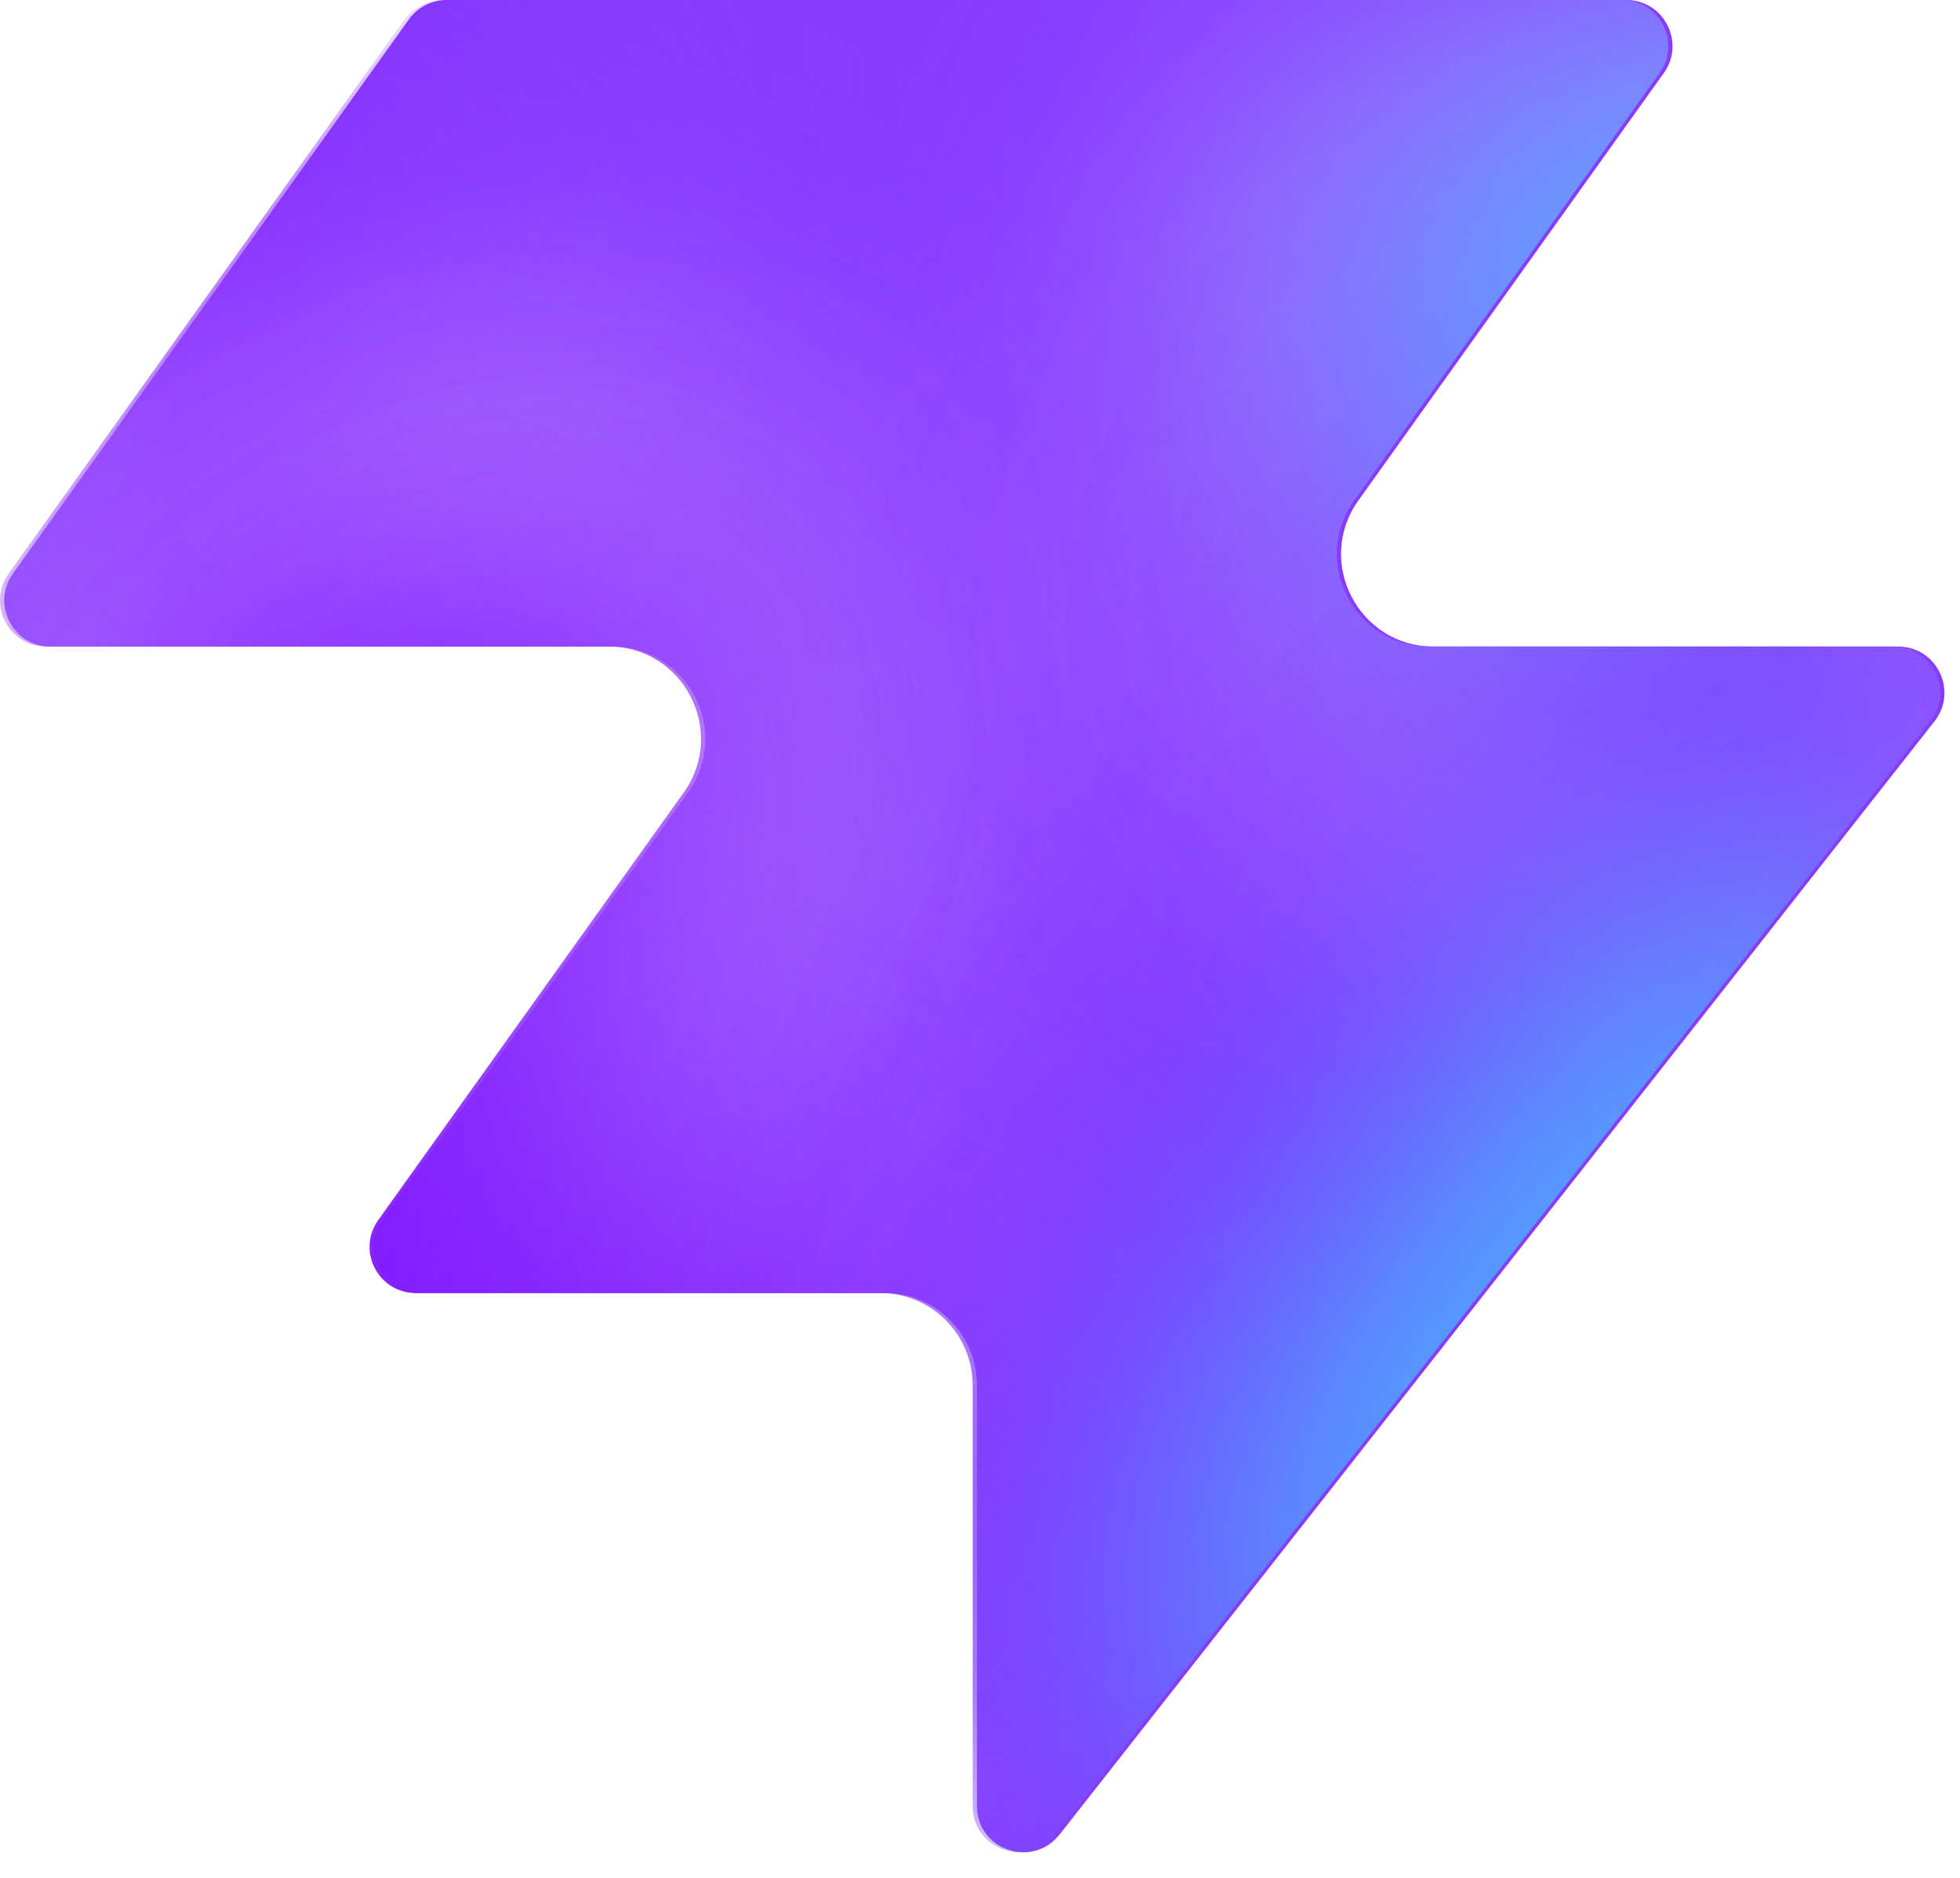
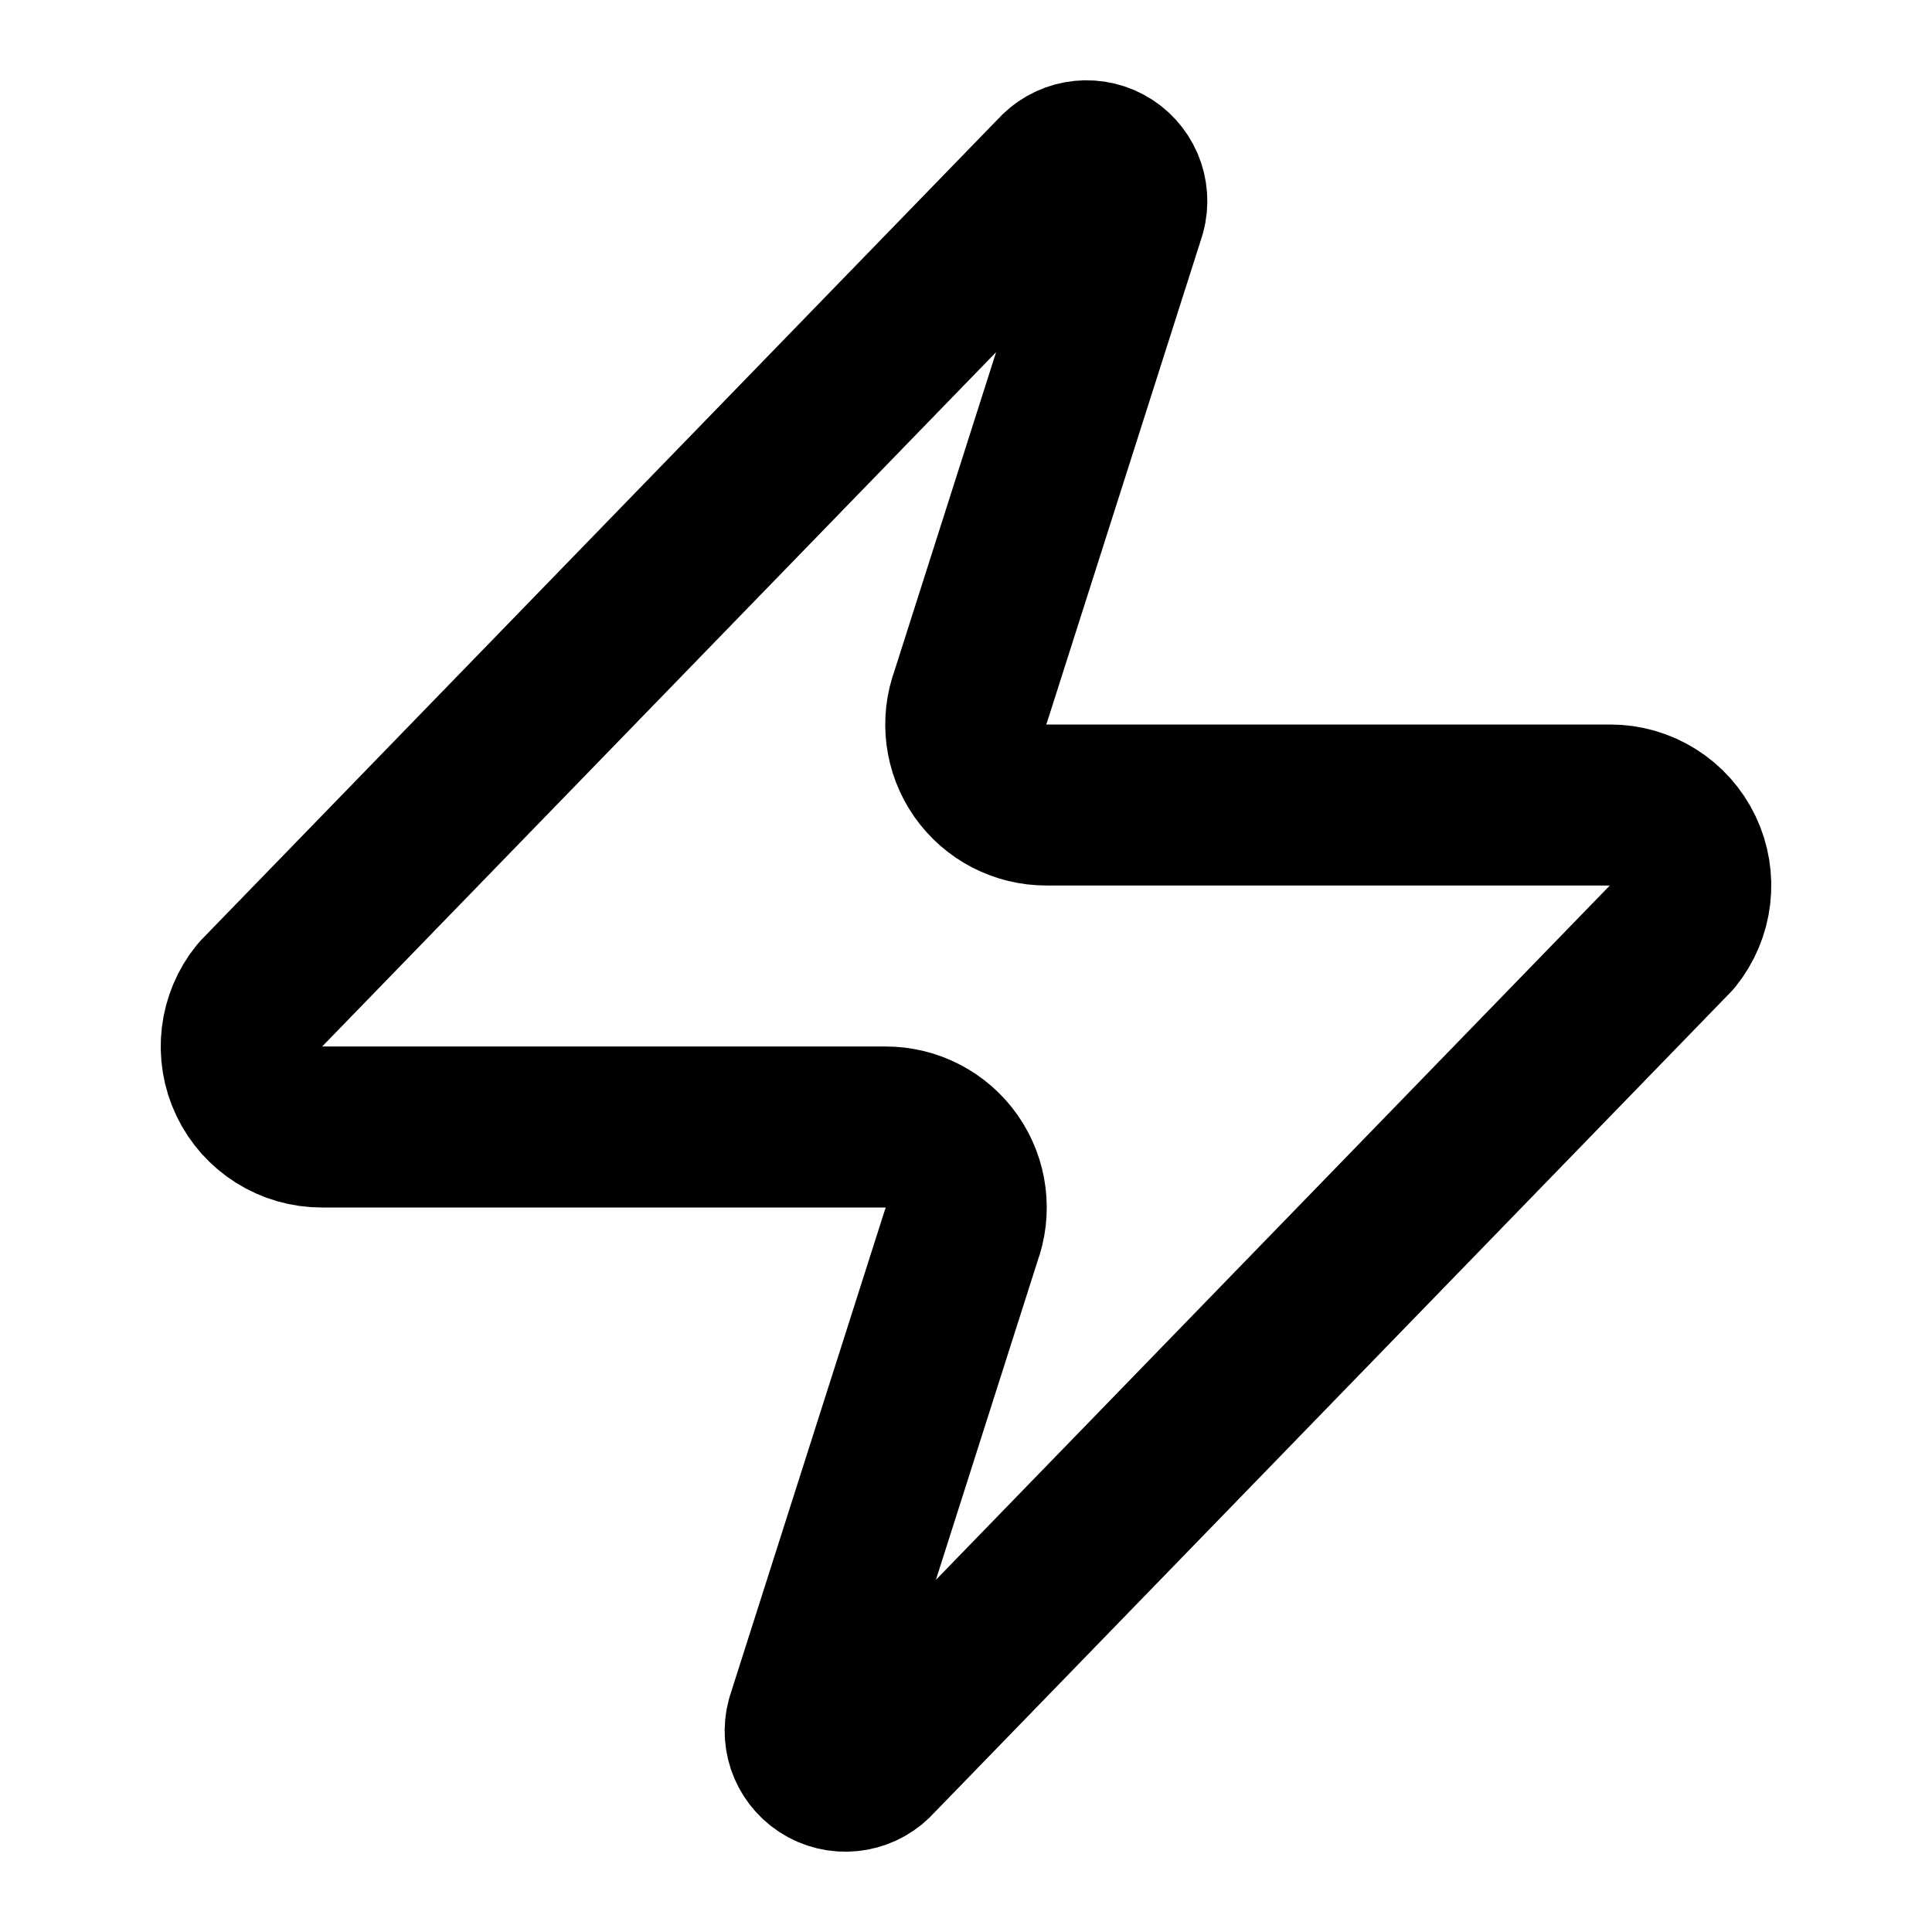
- <svg xmlns="http://www.w3.org/2000/svg" width="48" height="46" fill="none" viewBox="0 0 48 46">
-   <path fill="#863bff" d="M25.946 44.938c-.664.845-2.021.375-2.021-.698V33.937a2.26 2.26 0 0 0-2.262-2.262H10.287c-.92 0-1.456-1.04-.92-1.788l7.48-10.471c1.07-1.497 0-3.578-1.842-3.578H1.237c-.92 0-1.456-1.04-.92-1.788L10.013.474c.214-.297.556-.474.92-.474h28.894c.92 0 1.456 1.04.92 1.788l-7.48 10.471c-1.07 1.498 0 3.579 1.842 3.579h11.377c.943 0 1.473 1.088.89 1.83L25.947 44.94z" style="fill:#863bff;fill:color(display-p3 .525 .23 1);fill-opacity:1" />
-   <mask id="a" width="48" height="46" x="0" y="0" maskUnits="userSpaceOnUse" style="mask-type:alpha">
-     <path fill="#000" d="M25.842 44.938c-.664.844-2.021.375-2.021-.698V33.937a2.26 2.26 0 0 0-2.262-2.262H10.183c-.92 0-1.456-1.04-.92-1.788l7.48-10.471c1.07-1.498 0-3.579-1.842-3.579H1.133c-.92 0-1.456-1.04-.92-1.787L9.91.473c.214-.297.556-.474.92-.474h28.894c.92 0 1.456 1.04.92 1.788l-7.48 10.471c-1.07 1.498 0 3.578 1.842 3.578h11.377c.943 0 1.473 1.088.89 1.832L25.843 44.94z" style="fill:#000;fill-opacity:1" />
-   </mask>
-   <g mask="url(#a)">
-     <g filter="url(#b)">
-       <ellipse cx="5.508" cy="14.704" fill="#ede6ff" rx="5.508" ry="14.704" style="fill:#ede6ff;fill:color(display-p3 .927 .903 1);fill-opacity:1" transform="matrix(.00324 1 1 -.00324 -4.47 31.516)" />
-     </g>
-     <g filter="url(#c)">
-       <ellipse cx="10.399" cy="29.851" fill="#ede6ff" rx="10.399" ry="29.851" style="fill:#ede6ff;fill:color(display-p3 .927 .903 1);fill-opacity:1" transform="matrix(.00324 1 1 -.00324 -39.328 7.883)" />
-     </g>
-     <g filter="url(#d)">
-       <ellipse cx="5.508" cy="30.487" fill="#7e14ff" rx="5.508" ry="30.487" style="fill:#7e14ff;fill:color(display-p3 .492 .077 1);fill-opacity:1" transform="rotate(89.814 -25.913 -14.639)scale(1 -1)" />
-     </g>
-     <g filter="url(#e)">
-       <ellipse cx="5.508" cy="30.599" fill="#7e14ff" rx="5.508" ry="30.599" style="fill:#7e14ff;fill:color(display-p3 .492 .077 1);fill-opacity:1" transform="rotate(89.814 -32.644 -3.334)scale(1 -1)" />
-     </g>
-     <g filter="url(#f)">
-       <ellipse cx="5.508" cy="30.599" fill="#7e14ff" rx="5.508" ry="30.599" style="fill:#7e14ff;fill:color(display-p3 .492 .077 1);fill-opacity:1" transform="matrix(.00324 1 1 -.00324 -34.34 30.47)" />
-     </g>
-     <g filter="url(#g)">
-       <ellipse cx="14.072" cy="22.078" fill="#ede6ff" rx="14.072" ry="22.078" style="fill:#ede6ff;fill:color(display-p3 .927 .903 1);fill-opacity:1" transform="rotate(93.35 24.506 48.493)scale(-1 1)" />
-     </g>
-     <g filter="url(#h)">
-       <ellipse cx="3.47" cy="21.501" fill="#7e14ff" rx="3.47" ry="21.501" style="fill:#7e14ff;fill:color(display-p3 .492 .077 1);fill-opacity:1" transform="rotate(89.009 28.708 47.59)scale(-1 1)" />
-     </g>
-     <g filter="url(#i)">
-       <ellipse cx="3.47" cy="21.501" fill="#7e14ff" rx="3.47" ry="21.501" style="fill:#7e14ff;fill:color(display-p3 .492 .077 1);fill-opacity:1" transform="rotate(89.009 28.708 47.59)scale(-1 1)" />
-     </g>
-     <g filter="url(#j)">
-       <ellipse cx=".387" cy="8.972" fill="#7e14ff" rx="4.407" ry="29.108" style="fill:#7e14ff;fill:color(display-p3 .492 .077 1);fill-opacity:1" transform="rotate(39.51 .387 8.972)" />
-     </g>
-     <g filter="url(#k)">
-       <ellipse cx="47.523" cy="-6.092" fill="#7e14ff" rx="4.407" ry="29.108" style="fill:#7e14ff;fill:color(display-p3 .492 .077 1);fill-opacity:1" transform="rotate(37.892 47.523 -6.092)" />
-     </g>
-     <g filter="url(#l)">
-       <ellipse cx="41.412" cy="6.333" fill="#47bfff" rx="5.971" ry="9.665" style="fill:#47bfff;fill:color(display-p3 .28 .748 1);fill-opacity:1" transform="rotate(37.892 41.412 6.333)" />
-     </g>
-     <g filter="url(#m)">
-       <ellipse cx="-1.879" cy="38.332" fill="#7e14ff" rx="4.407" ry="29.108" style="fill:#7e14ff;fill:color(display-p3 .492 .077 1);fill-opacity:1" transform="rotate(37.892 -1.88 38.332)" />
-     </g>
-     <g filter="url(#n)">
-       <ellipse cx="-1.879" cy="38.332" fill="#7e14ff" rx="4.407" ry="29.108" style="fill:#7e14ff;fill:color(display-p3 .492 .077 1);fill-opacity:1" transform="rotate(37.892 -1.88 38.332)" />
-     </g>
-     <g filter="url(#o)">
-       <ellipse cx="35.651" cy="29.907" fill="#7e14ff" rx="4.407" ry="29.108" style="fill:#7e14ff;fill:color(display-p3 .492 .077 1);fill-opacity:1" transform="rotate(37.892 35.651 29.907)" />
-     </g>
-     <g filter="url(#p)">
-       <ellipse cx="38.418" cy="32.4" fill="#47bfff" rx="5.971" ry="15.297" style="fill:#47bfff;fill:color(display-p3 .28 .748 1);fill-opacity:1" transform="rotate(37.892 38.418 32.4)" />
-     </g>
-   </g>
-   <defs>
-     <filter id="b" width="60.045" height="41.654" x="-19.77" y="16.149" color-interpolation-filters="sRGB" filterUnits="userSpaceOnUse">
-       <feFlood flood-opacity="0" result="BackgroundImageFix" />
-       <feBlend in="SourceGraphic" in2="BackgroundImageFix" result="shape" />
-       <feGaussianBlur result="effect1_foregroundBlur_2002_17158" stdDeviation="7.659" />
-     </filter>
-     <filter id="c" width="90.34" height="51.437" x="-54.613" y="-7.533" color-interpolation-filters="sRGB" filterUnits="userSpaceOnUse">
-       <feFlood flood-opacity="0" result="BackgroundImageFix" />
-       <feBlend in="SourceGraphic" in2="BackgroundImageFix" result="shape" />
-       <feGaussianBlur result="effect1_foregroundBlur_2002_17158" stdDeviation="7.659" />
-     </filter>
-     <filter id="d" width="79.355" height="29.4" x="-49.64" y="2.03" color-interpolation-filters="sRGB" filterUnits="userSpaceOnUse">
-       <feFlood flood-opacity="0" result="BackgroundImageFix" />
-       <feBlend in="SourceGraphic" in2="BackgroundImageFix" result="shape" />
-       <feGaussianBlur result="effect1_foregroundBlur_2002_17158" stdDeviation="4.596" />
-     </filter>
-     <filter id="e" width="79.579" height="29.4" x="-45.045" y="20.029" color-interpolation-filters="sRGB" filterUnits="userSpaceOnUse">
-       <feFlood flood-opacity="0" result="BackgroundImageFix" />
-       <feBlend in="SourceGraphic" in2="BackgroundImageFix" result="shape" />
-       <feGaussianBlur result="effect1_foregroundBlur_2002_17158" stdDeviation="4.596" />
-     </filter>
-     <filter id="f" width="79.579" height="29.4" x="-43.513" y="21.178" color-interpolation-filters="sRGB" filterUnits="userSpaceOnUse">
-       <feFlood flood-opacity="0" result="BackgroundImageFix" />
-       <feBlend in="SourceGraphic" in2="BackgroundImageFix" result="shape" />
-       <feGaussianBlur result="effect1_foregroundBlur_2002_17158" stdDeviation="4.596" />
-     </filter>
-     <filter id="g" width="74.749" height="58.852" x="15.756" y="-17.901" color-interpolation-filters="sRGB" filterUnits="userSpaceOnUse">
-       <feFlood flood-opacity="0" result="BackgroundImageFix" />
-       <feBlend in="SourceGraphic" in2="BackgroundImageFix" result="shape" />
-       <feGaussianBlur result="effect1_foregroundBlur_2002_17158" stdDeviation="7.659" />
-     </filter>
-     <filter id="h" width="61.377" height="25.362" x="23.548" y="2.284" color-interpolation-filters="sRGB" filterUnits="userSpaceOnUse">
-       <feFlood flood-opacity="0" result="BackgroundImageFix" />
-       <feBlend in="SourceGraphic" in2="BackgroundImageFix" result="shape" />
-       <feGaussianBlur result="effect1_foregroundBlur_2002_17158" stdDeviation="4.596" />
-     </filter>
-     <filter id="i" width="61.377" height="25.362" x="23.548" y="2.284" color-interpolation-filters="sRGB" filterUnits="userSpaceOnUse">
-       <feFlood flood-opacity="0" result="BackgroundImageFix" />
-       <feBlend in="SourceGraphic" in2="BackgroundImageFix" result="shape" />
-       <feGaussianBlur result="effect1_foregroundBlur_2002_17158" stdDeviation="4.596" />
-     </filter>
-     <filter id="j" width="56.045" height="63.649" x="-27.636" y="-22.853" color-interpolation-filters="sRGB" filterUnits="userSpaceOnUse">
-       <feFlood flood-opacity="0" result="BackgroundImageFix" />
-       <feBlend in="SourceGraphic" in2="BackgroundImageFix" result="shape" />
-       <feGaussianBlur result="effect1_foregroundBlur_2002_17158" stdDeviation="4.596" />
-     </filter>
-     <filter id="k" width="54.814" height="64.646" x="20.116" y="-38.415" color-interpolation-filters="sRGB" filterUnits="userSpaceOnUse">
-       <feFlood flood-opacity="0" result="BackgroundImageFix" />
-       <feBlend in="SourceGraphic" in2="BackgroundImageFix" result="shape" />
-       <feGaussianBlur result="effect1_foregroundBlur_2002_17158" stdDeviation="4.596" />
-     </filter>
-     <filter id="l" width="33.541" height="35.313" x="24.641" y="-11.323" color-interpolation-filters="sRGB" filterUnits="userSpaceOnUse">
-       <feFlood flood-opacity="0" result="BackgroundImageFix" />
-       <feBlend in="SourceGraphic" in2="BackgroundImageFix" result="shape" />
-       <feGaussianBlur result="effect1_foregroundBlur_2002_17158" stdDeviation="4.596" />
-     </filter>
-     <filter id="m" width="54.814" height="64.646" x="-29.286" y="6.009" color-interpolation-filters="sRGB" filterUnits="userSpaceOnUse">
-       <feFlood flood-opacity="0" result="BackgroundImageFix" />
-       <feBlend in="SourceGraphic" in2="BackgroundImageFix" result="shape" />
-       <feGaussianBlur result="effect1_foregroundBlur_2002_17158" stdDeviation="4.596" />
-     </filter>
-     <filter id="n" width="54.814" height="64.646" x="-29.286" y="6.009" color-interpolation-filters="sRGB" filterUnits="userSpaceOnUse">
-       <feFlood flood-opacity="0" result="BackgroundImageFix" />
-       <feBlend in="SourceGraphic" in2="BackgroundImageFix" result="shape" />
-       <feGaussianBlur result="effect1_foregroundBlur_2002_17158" stdDeviation="4.596" />
-     </filter>
-     <filter id="o" width="54.814" height="64.646" x="8.244" y="-2.416" color-interpolation-filters="sRGB" filterUnits="userSpaceOnUse">
-       <feFlood flood-opacity="0" result="BackgroundImageFix" />
-       <feBlend in="SourceGraphic" in2="BackgroundImageFix" result="shape" />
-       <feGaussianBlur result="effect1_foregroundBlur_2002_17158" stdDeviation="4.596" />
-     </filter>
-     <filter id="p" width="39.409" height="43.623" x="18.713" y="10.588" color-interpolation-filters="sRGB" filterUnits="userSpaceOnUse">
-       <feFlood flood-opacity="0" result="BackgroundImageFix" />
-       <feBlend in="SourceGraphic" in2="BackgroundImageFix" result="shape" />
-       <feGaussianBlur result="effect1_foregroundBlur_2002_17158" stdDeviation="4.596" />
-     </filter>
-   </defs>
+ <svg xmlns="http://www.w3.org/2000/svg" width="18" height="18" viewBox="0 0 24 24" fill="none" stroke="currentColor" stroke-width="2" stroke-linecap="round" stroke-linejoin="round" class="lucide lucide-zap text-ink fill-ink">
+   <path d="M4 14a1 1 0 0 1-.78-1.63l9.9-10.2a.5.5 0 0 1 .86.46l-1.92 6.02A1 1 0 0 0 13 10h7a1 1 0 0 1 .78 1.63l-9.9 10.2a.5.5 0 0 1-.86-.46l1.92-6.02A1 1 0 0 0 11 14z" />
</svg>
